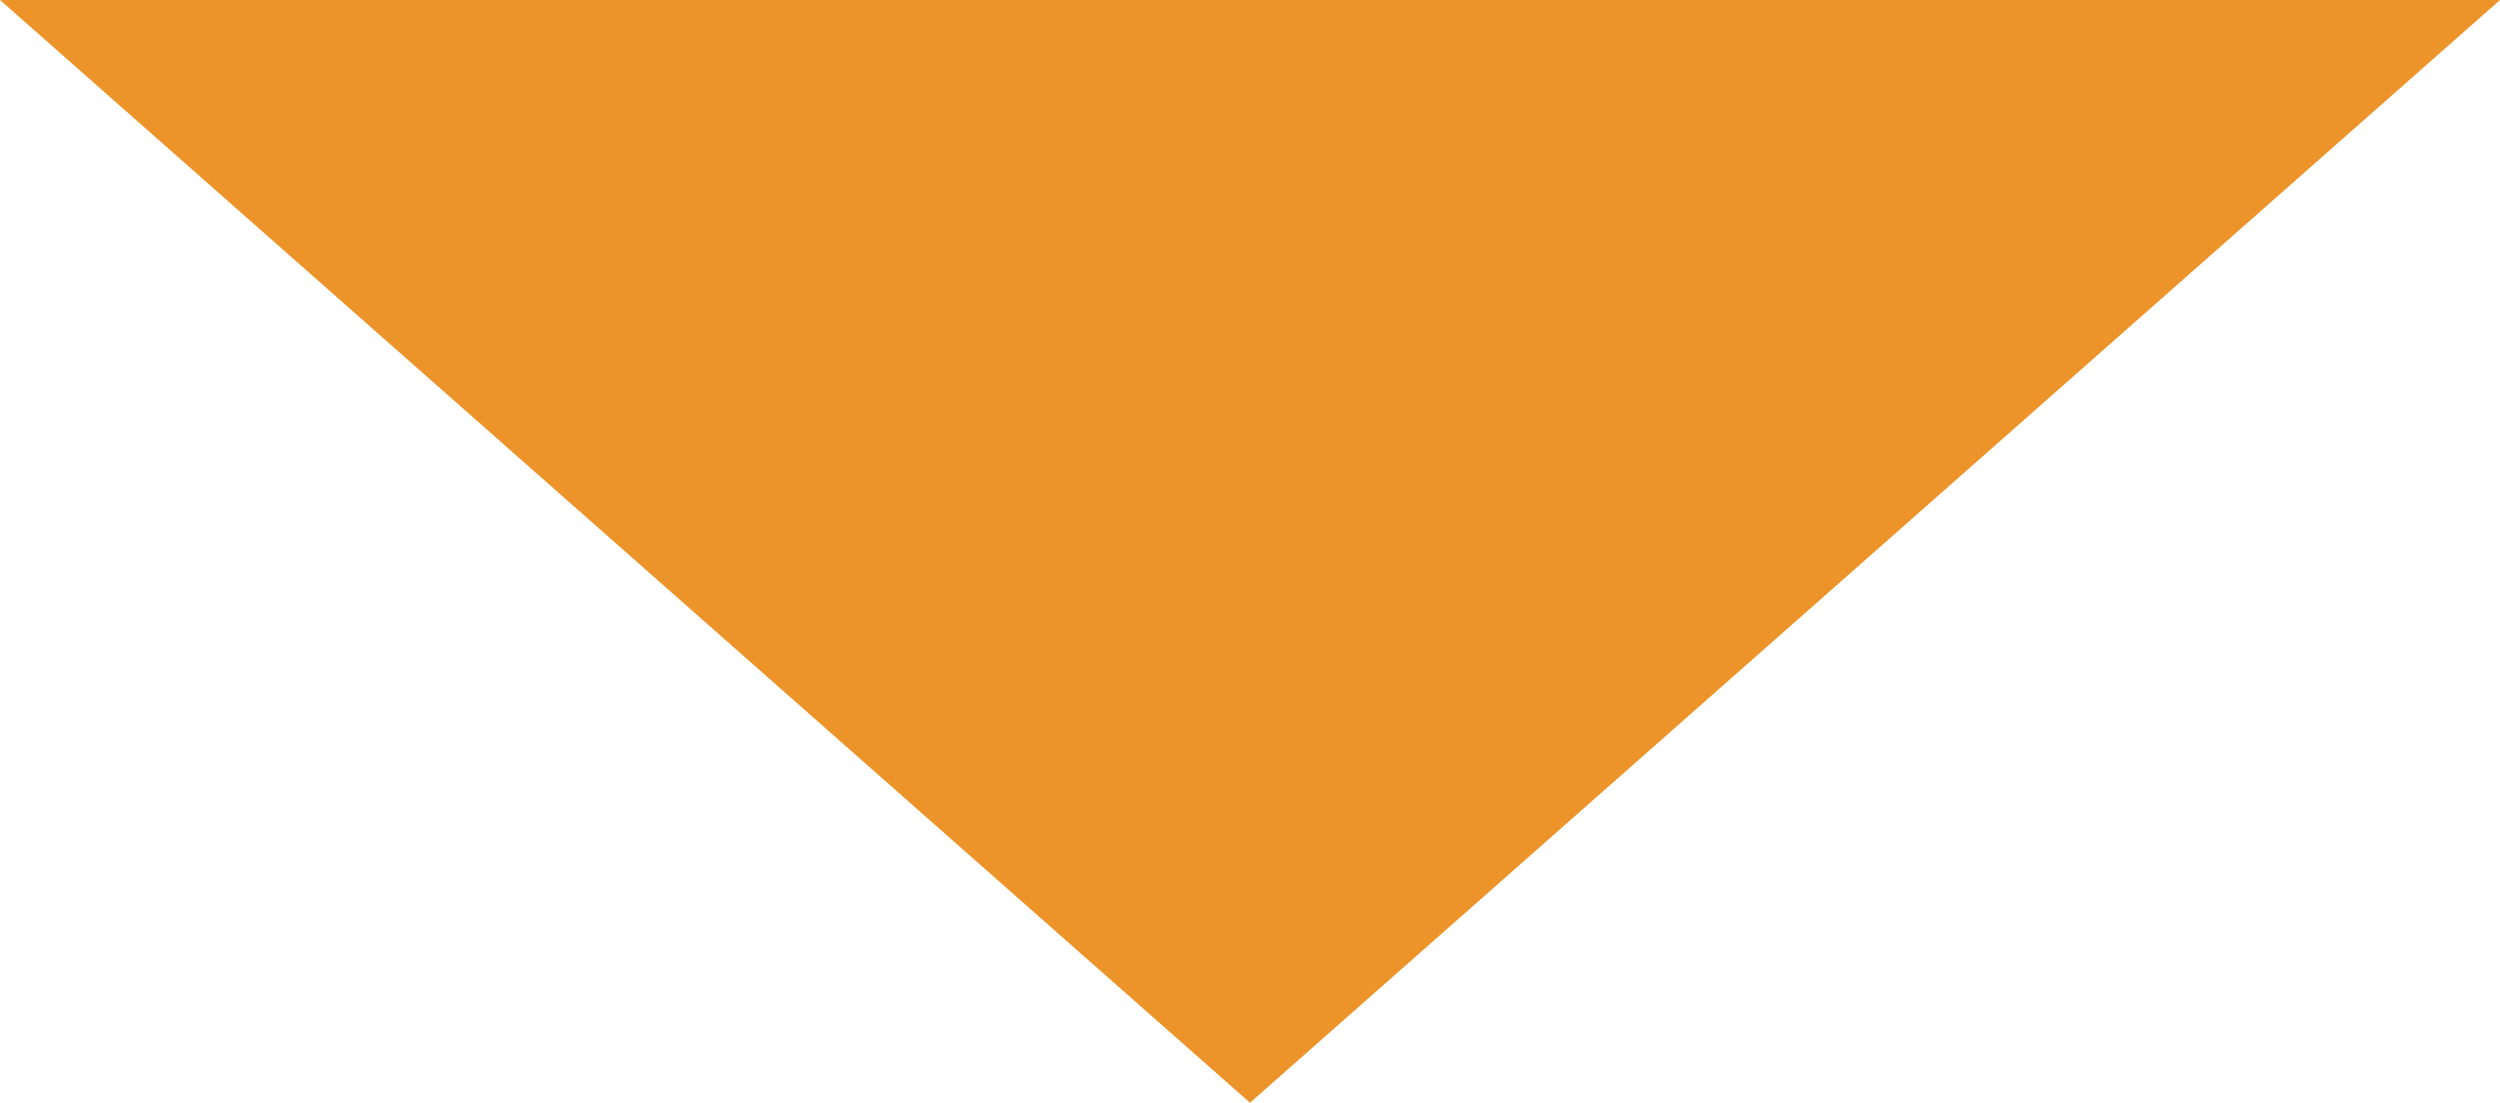
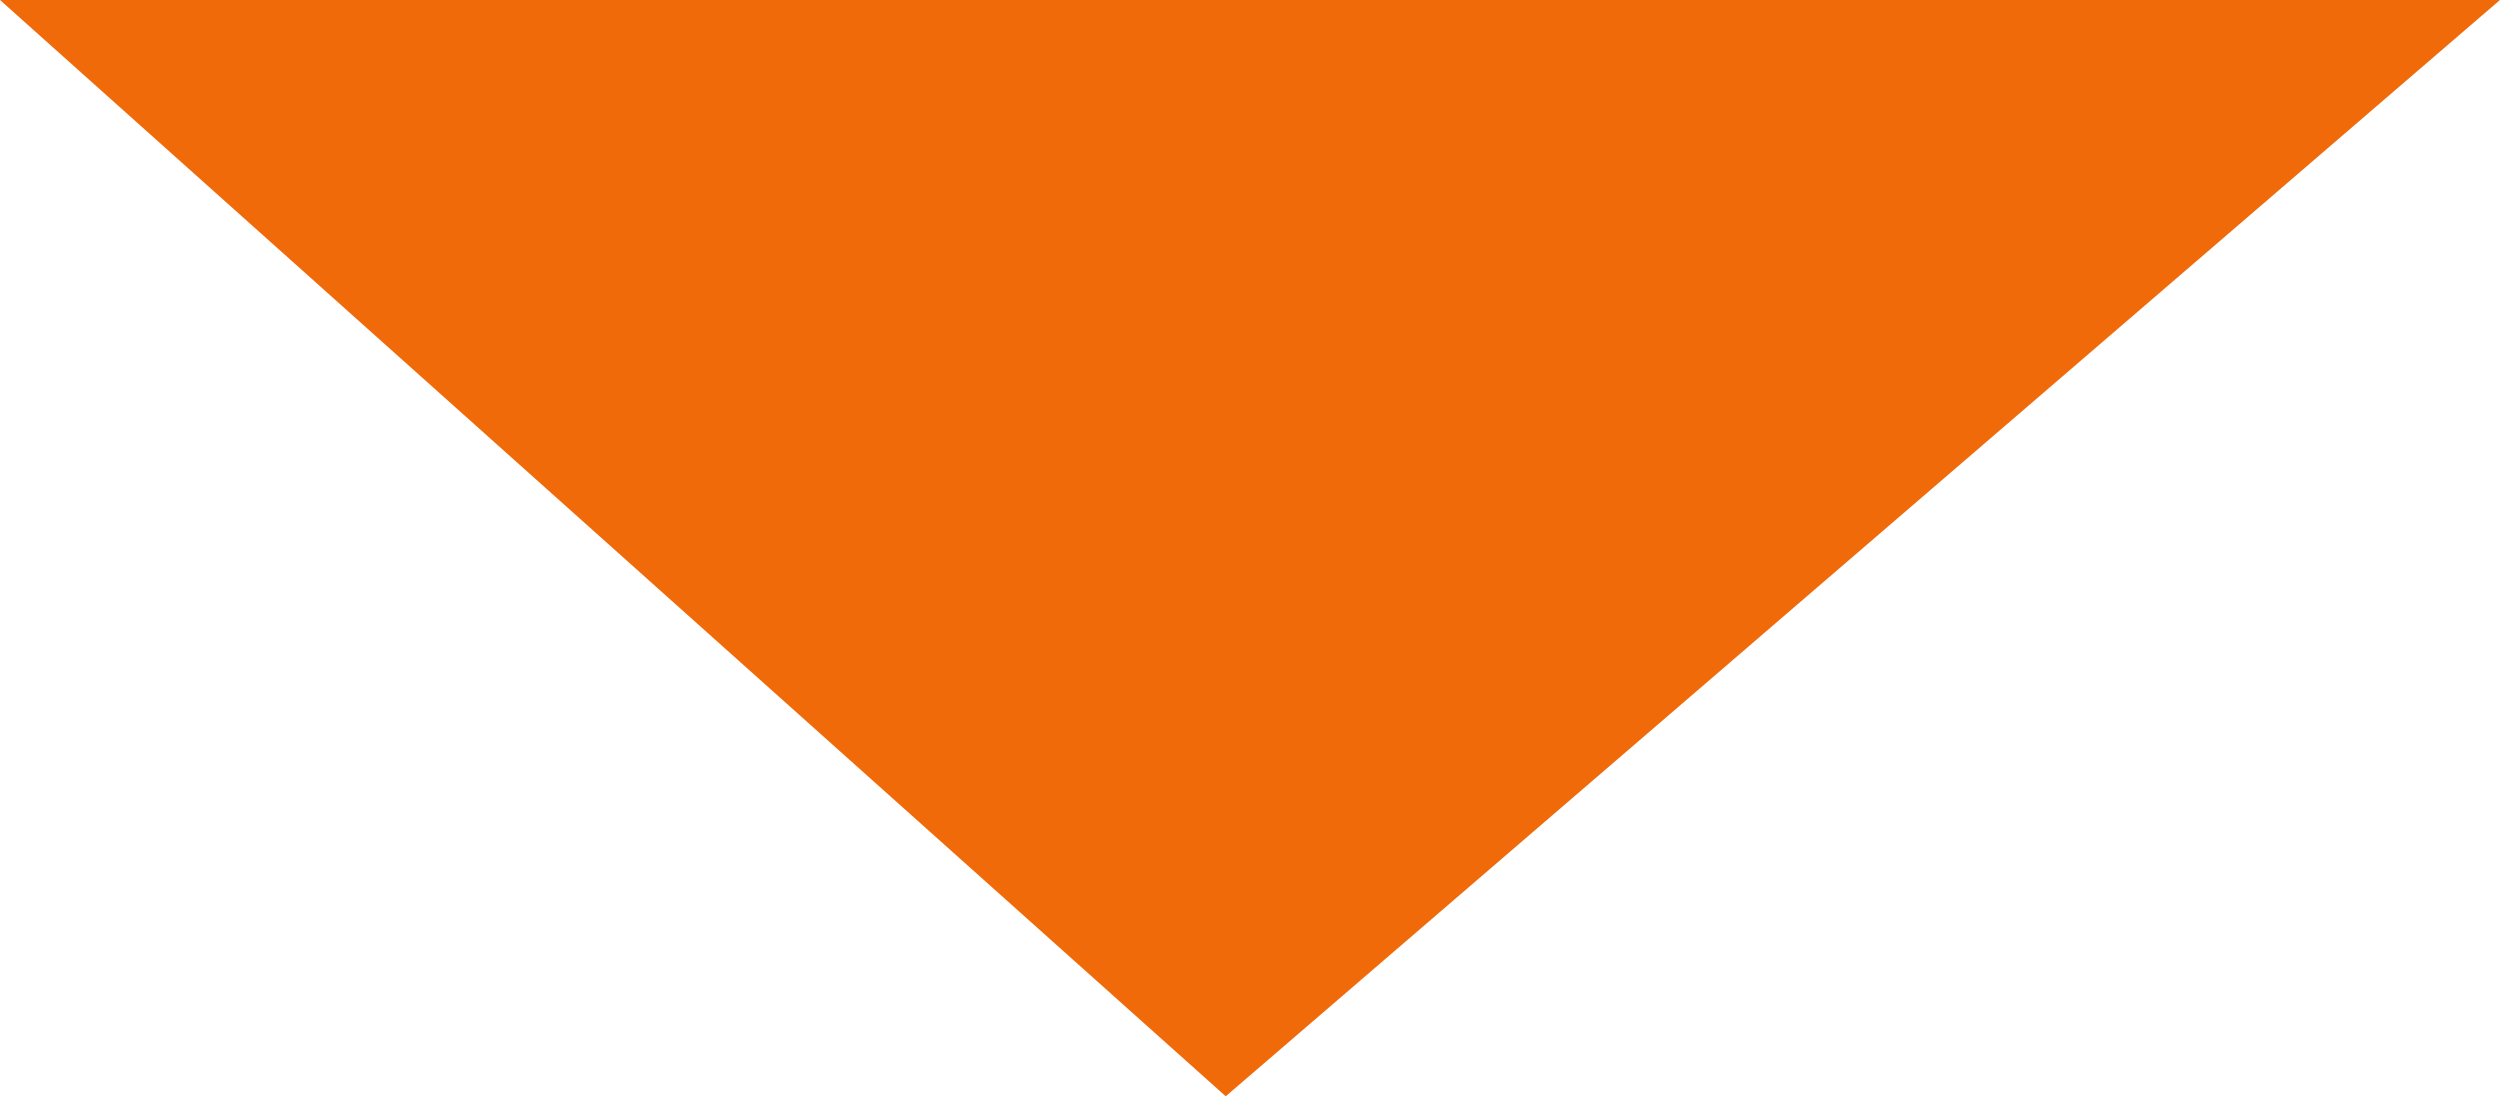
- <svg xmlns="http://www.w3.org/2000/svg" viewBox="537.693 -1107.898 105 46.314">
+ <svg xmlns="http://www.w3.org/2000/svg" viewBox="-1621.307 714.102 105.583 46.301">
  <defs>
    <style>
      .cls-1 {
-         fill: #ec9329;
+         fill: #f06a0a;
      }
    </style>
  </defs>
-   <path id="Path_43" data-name="Path 43" class="cls-1" d="M778.693,864.478l52.5,46.315,52.5-46.315h-105Z" transform="translate(-241 -1972.376)" />
+   <path id="Path_31" data-name="Path 31" class="cls-1" d="M778.693,864.478l51.766,46.3,53.816-46.3H778.693Z" transform="translate(-2400 -150.376)" />
</svg>
